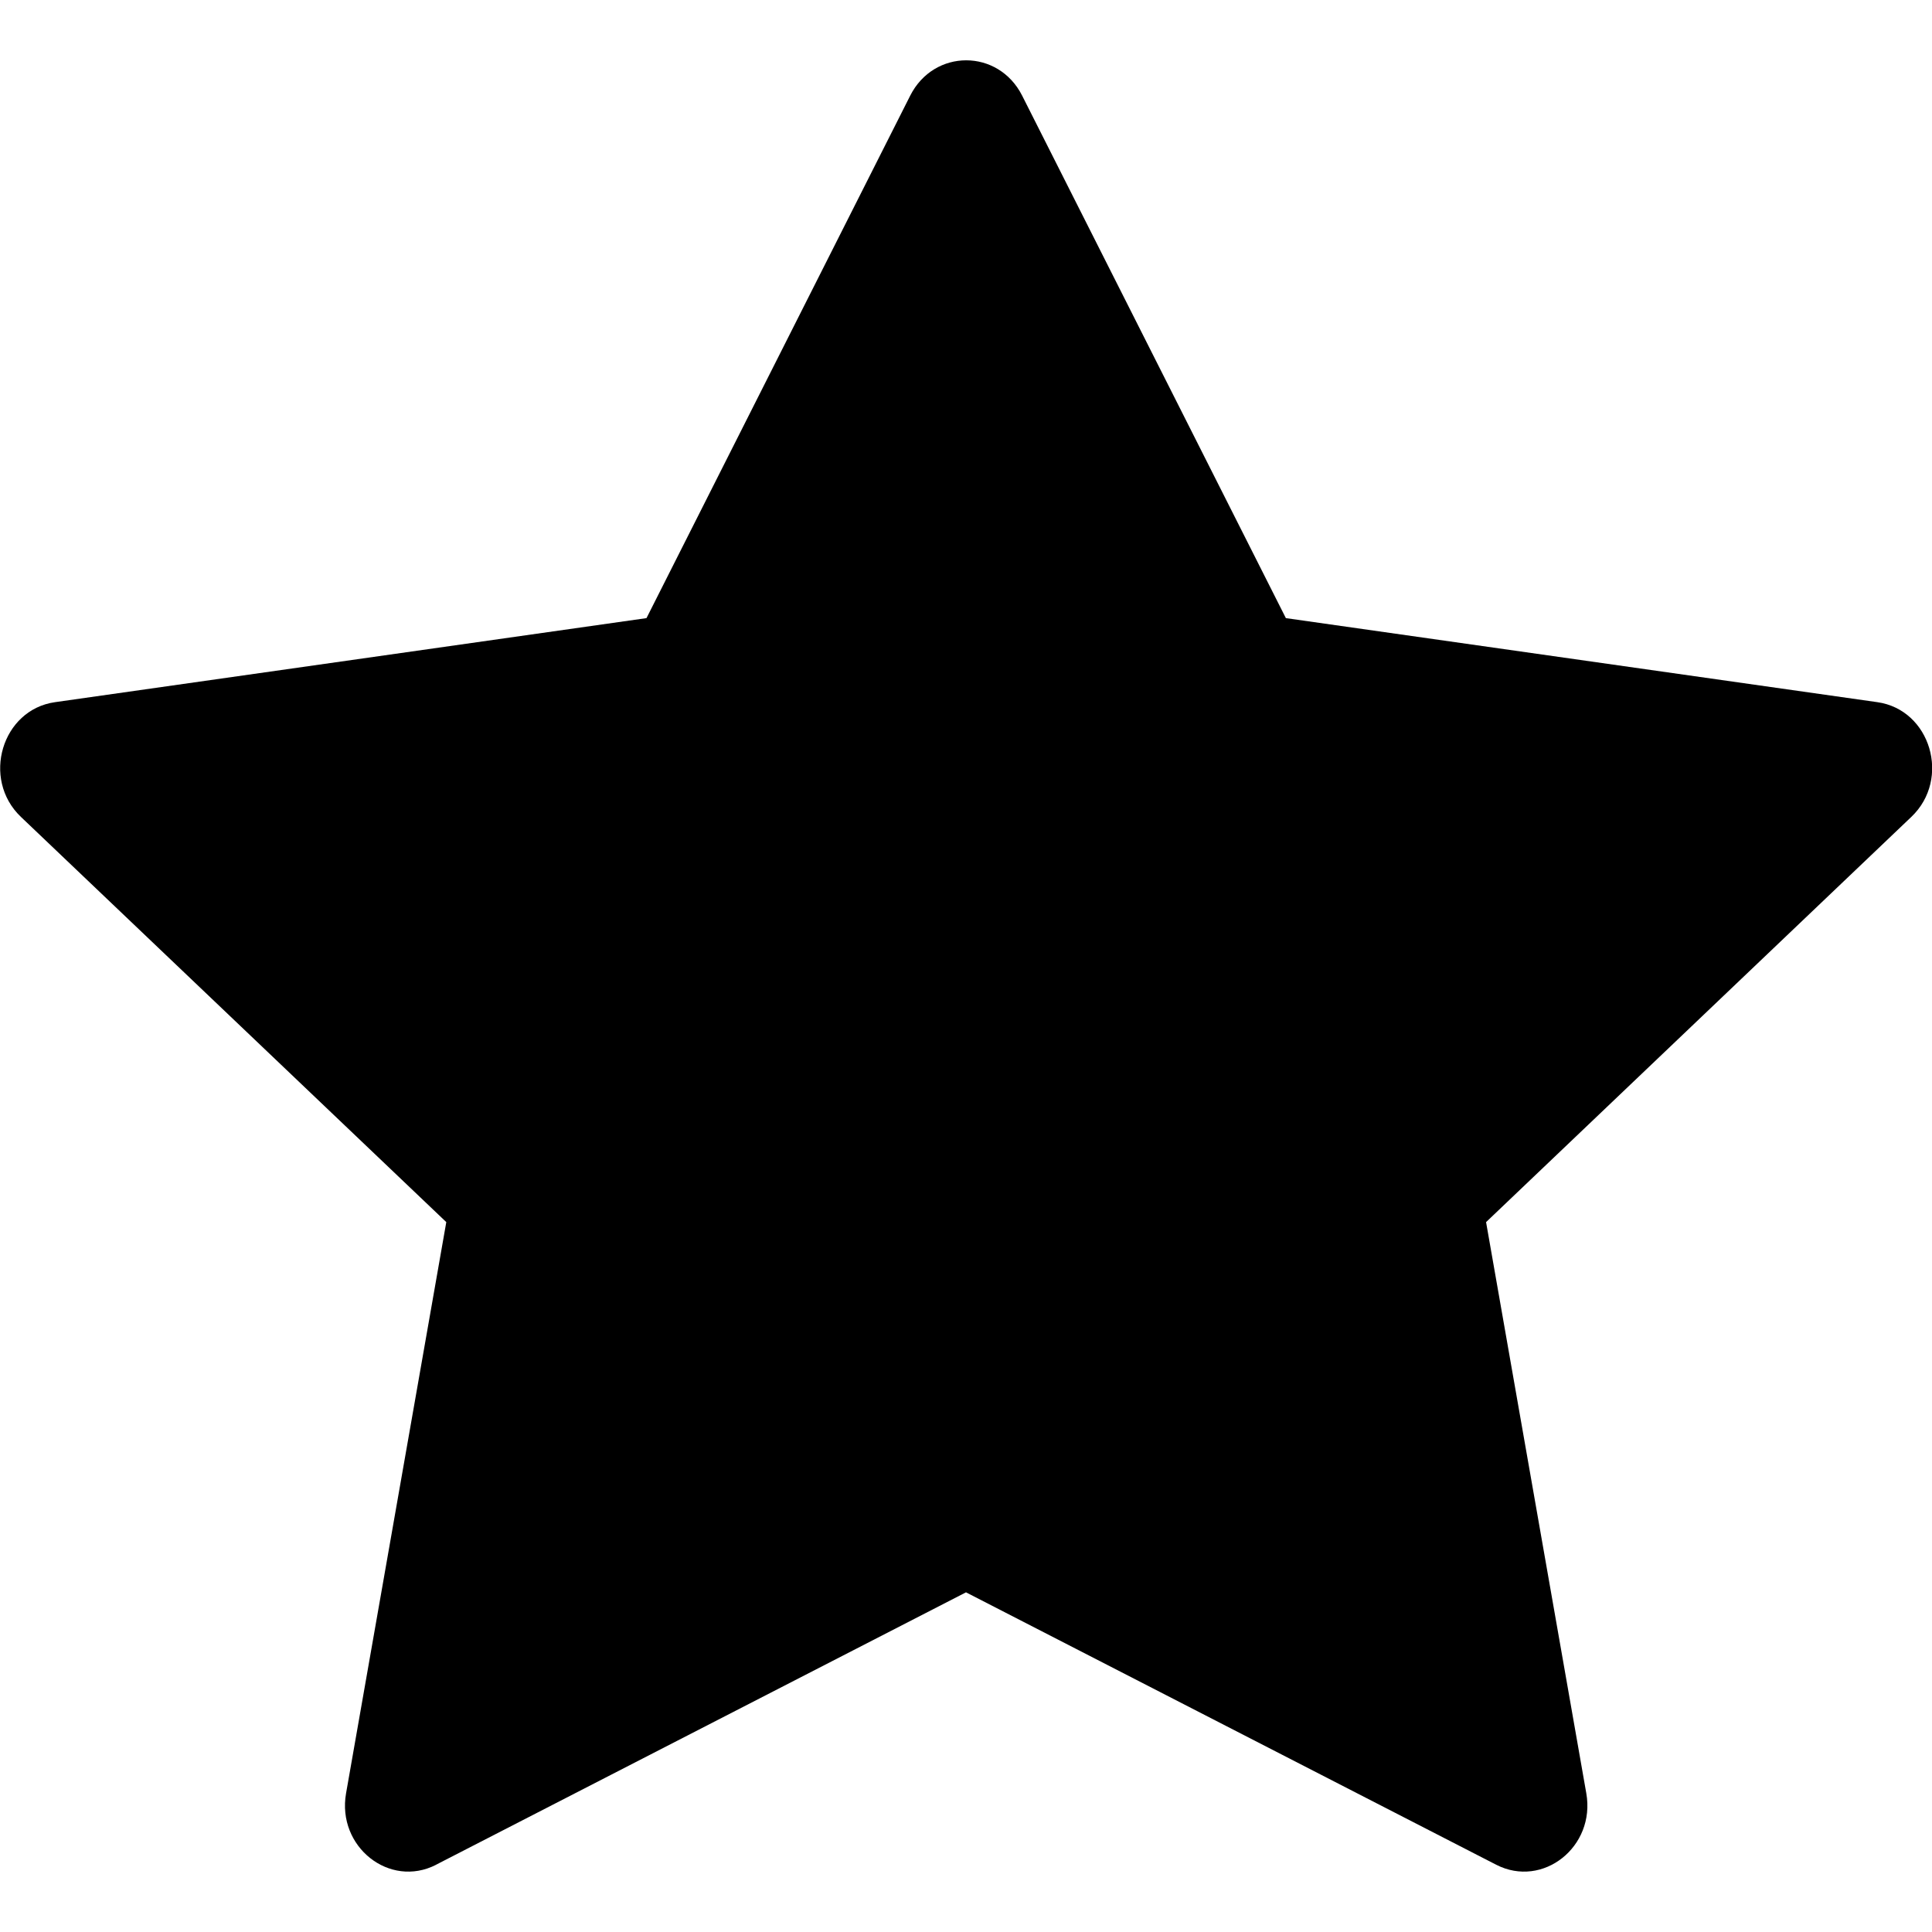
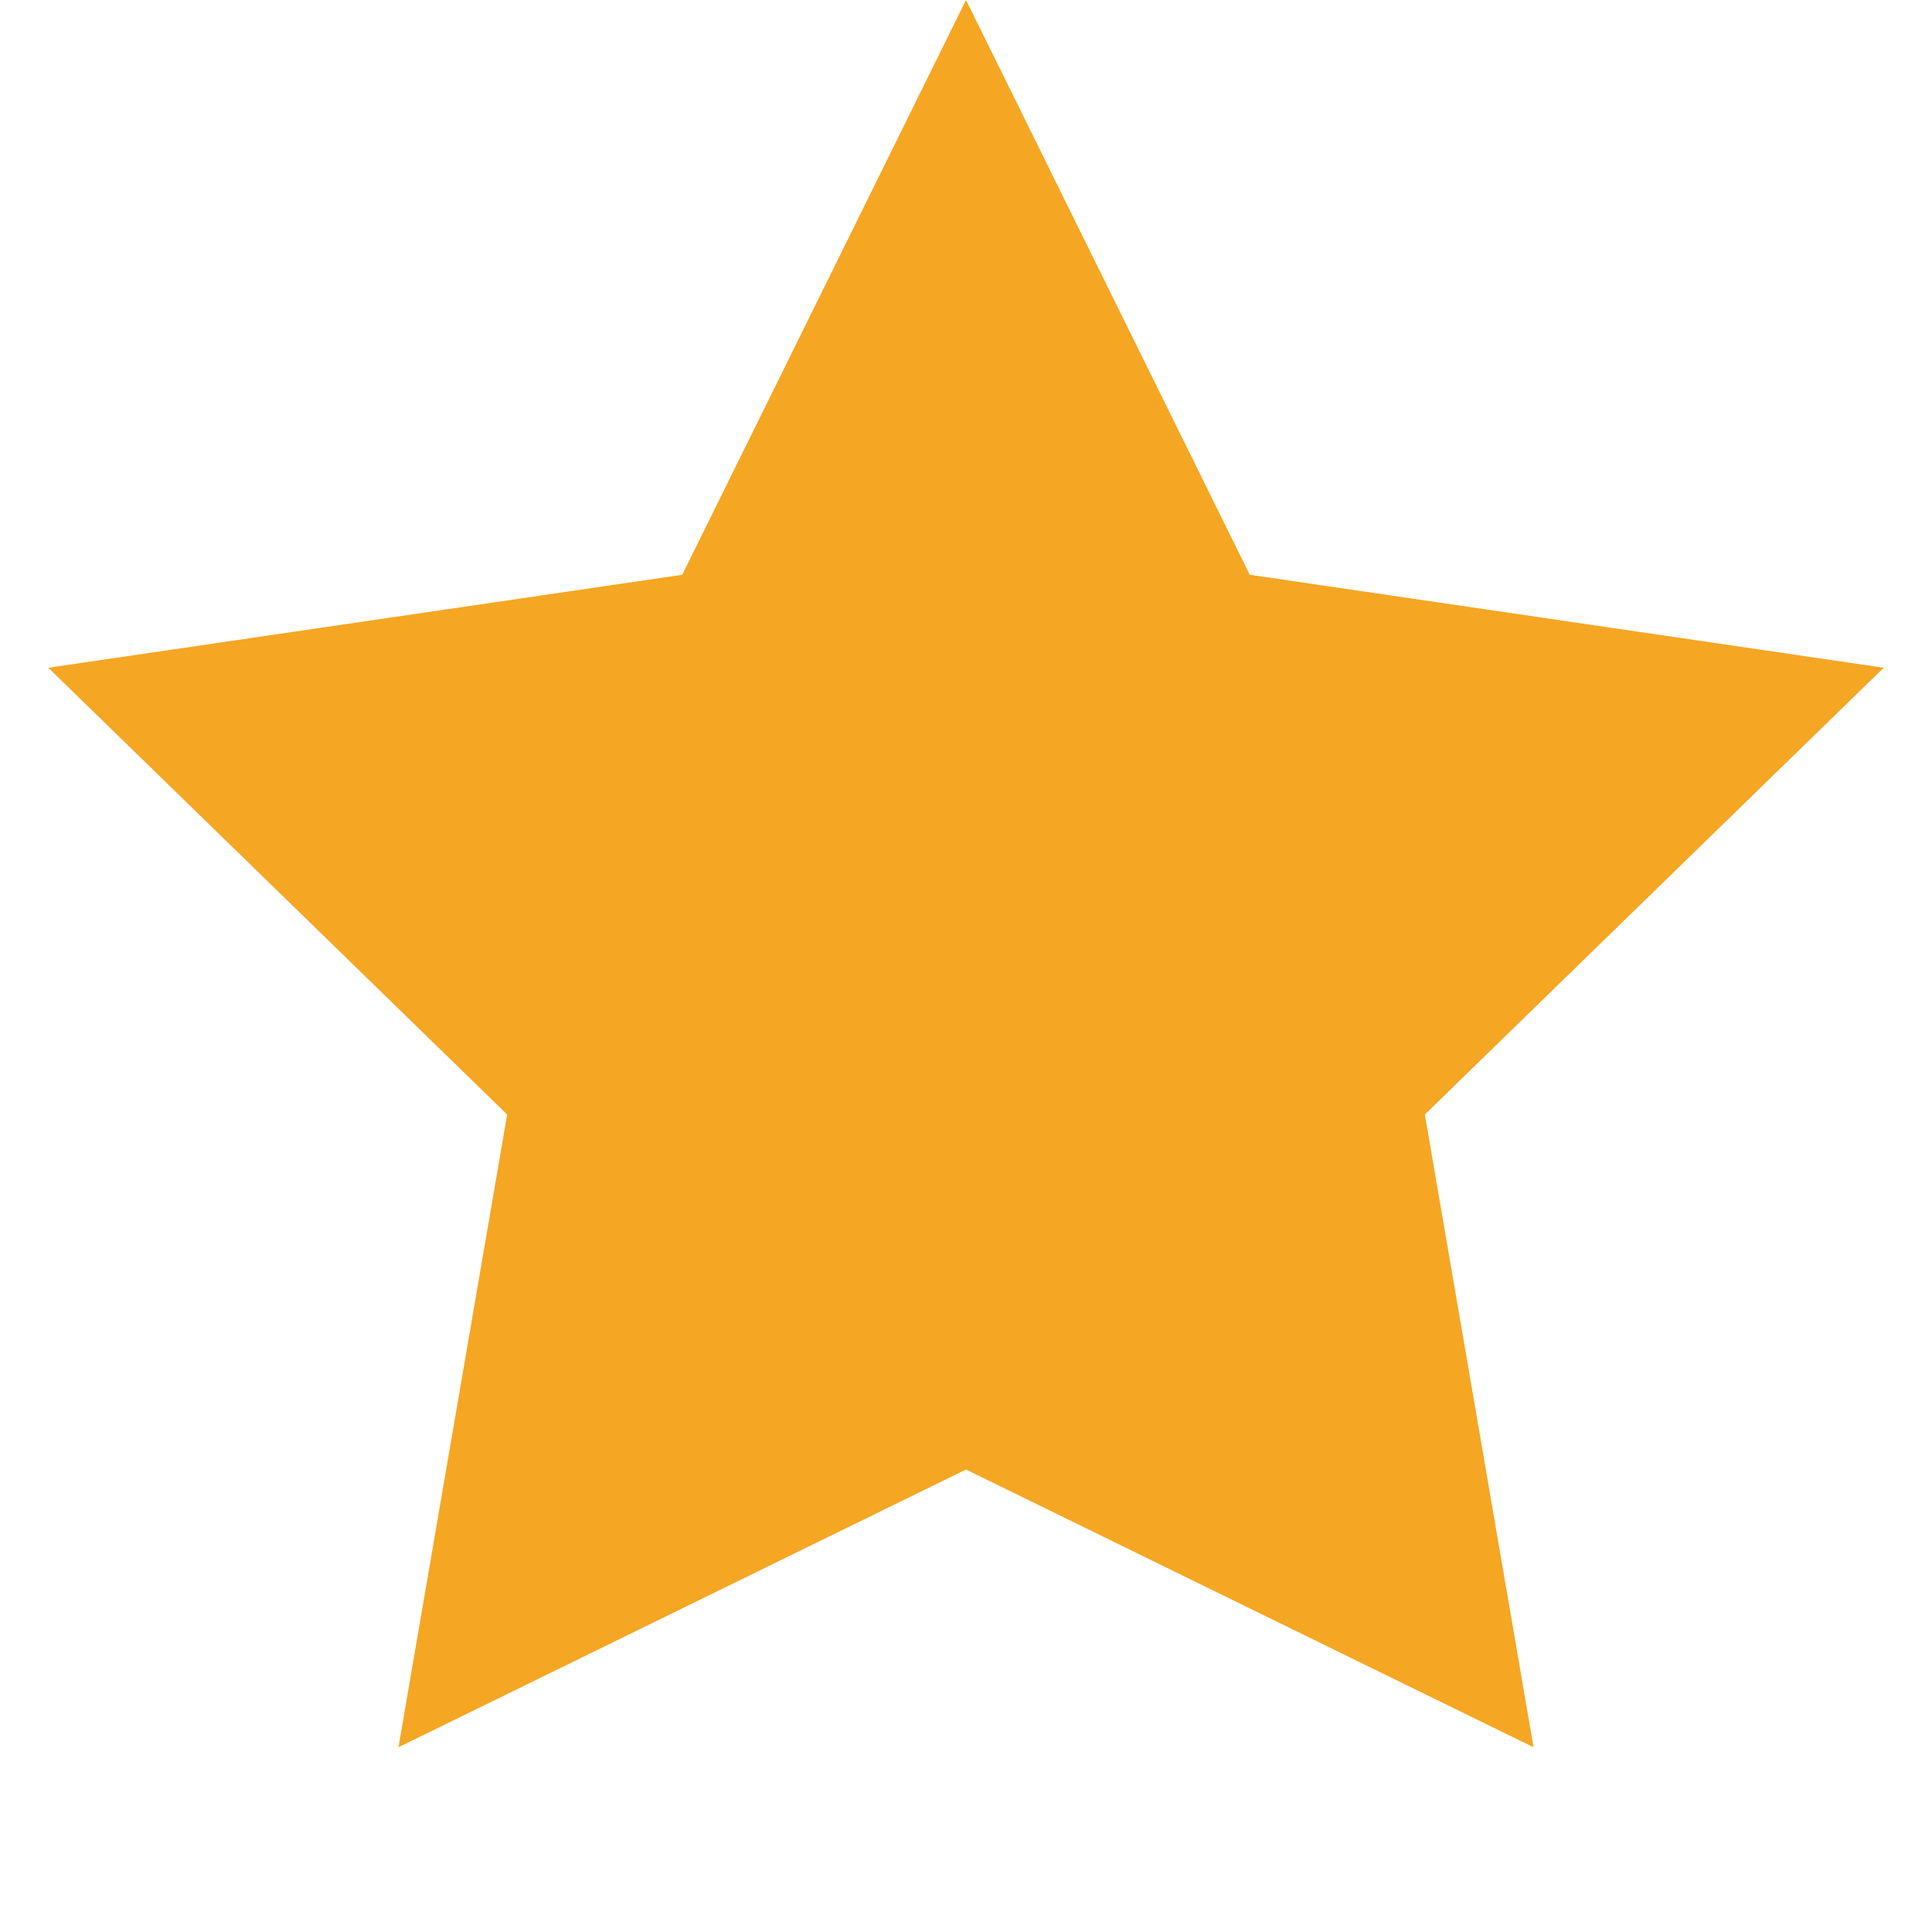
- <svg xmlns="http://www.w3.org/2000/svg" width="16" height="16" fill="currentColor" class="bi bi-star-fill" viewBox="0 0 16 16">
-   <path d="M3.612 15.443c-.386.198-.824-.149-.746-.592l.83-4.73L.173 6.765c-.329-.314-.158-.888.283-.95l4.898-.696L7.538.792c.197-.39.73-.39.927 0l2.184 4.327 4.898.696c.441.062.612.636.282.95l-3.522 3.356.83 4.73c.078.443-.36.79-.746.592L8 13.187l-4.389 2.256z" />
+ <svg xmlns="http://www.w3.org/2000/svg" width="16" height="16" viewBox="0 0 16 16">
+   <path fill="#f5a623" d="M8 0l2.35 4.76 5.25.77-3.8 3.7.9 5.24L8 12.17l-4.7 2.3.9-5.24-3.8-3.7 5.25-.77Z" />
</svg>
